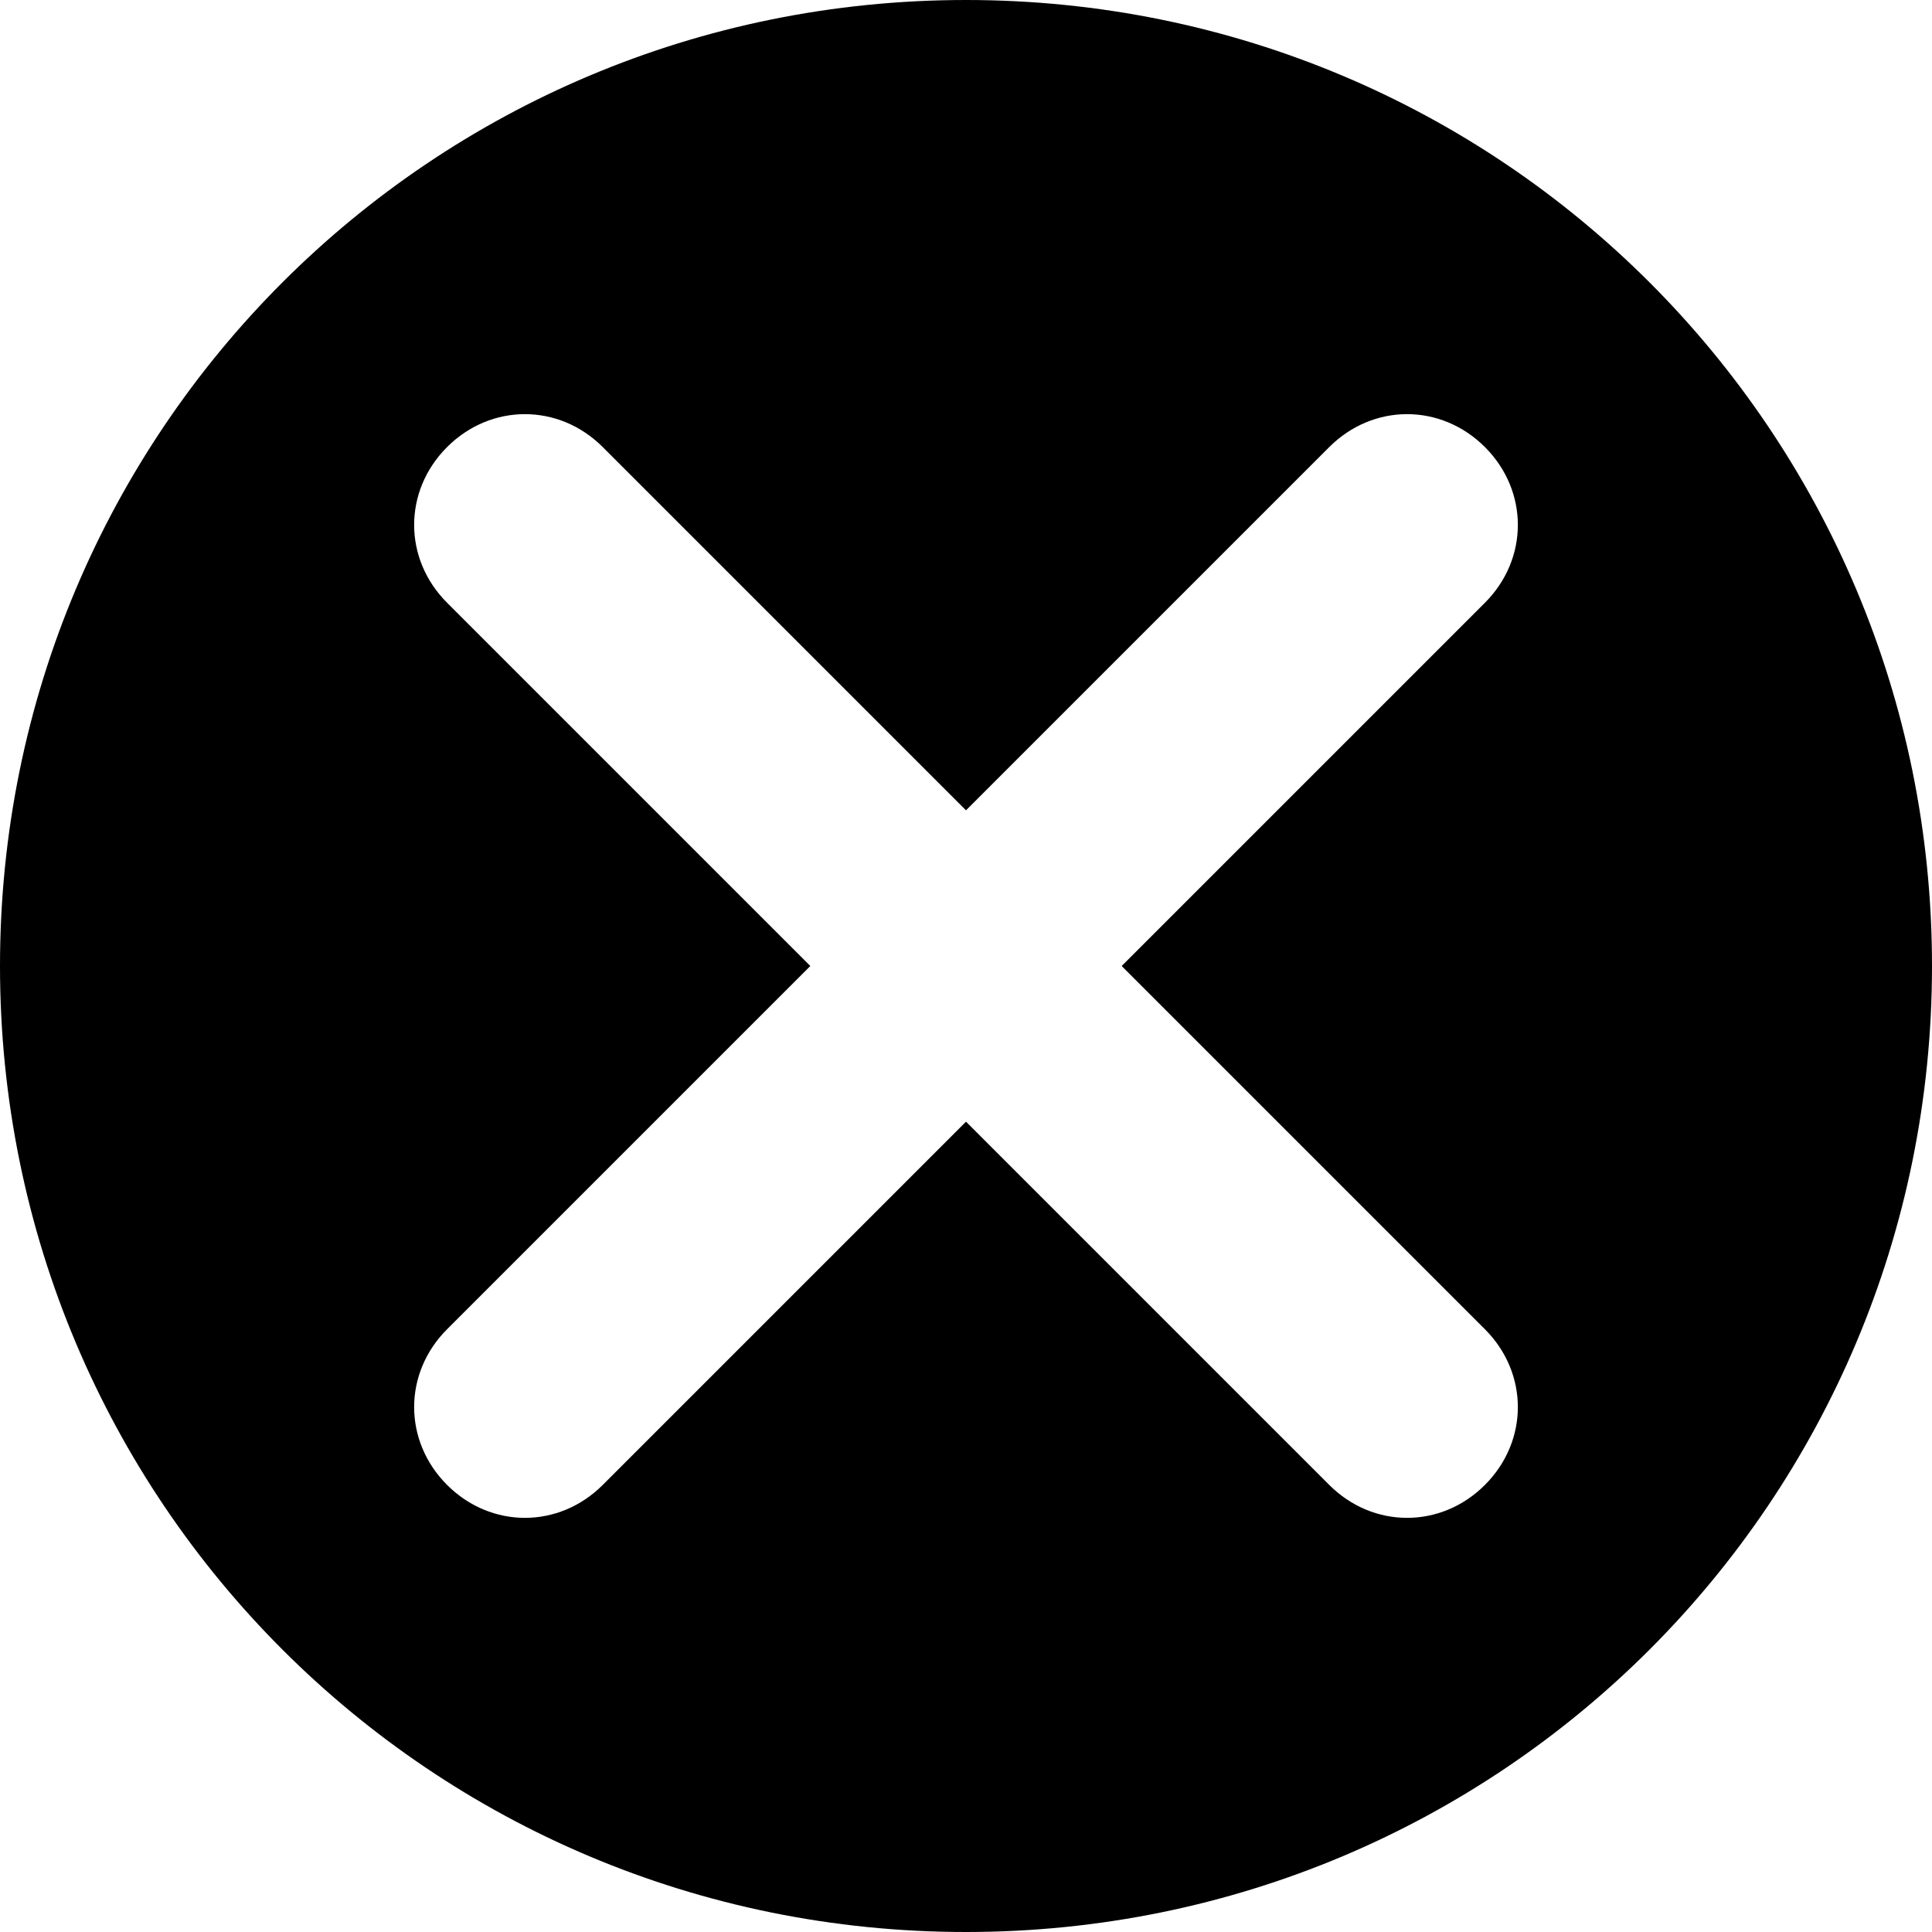
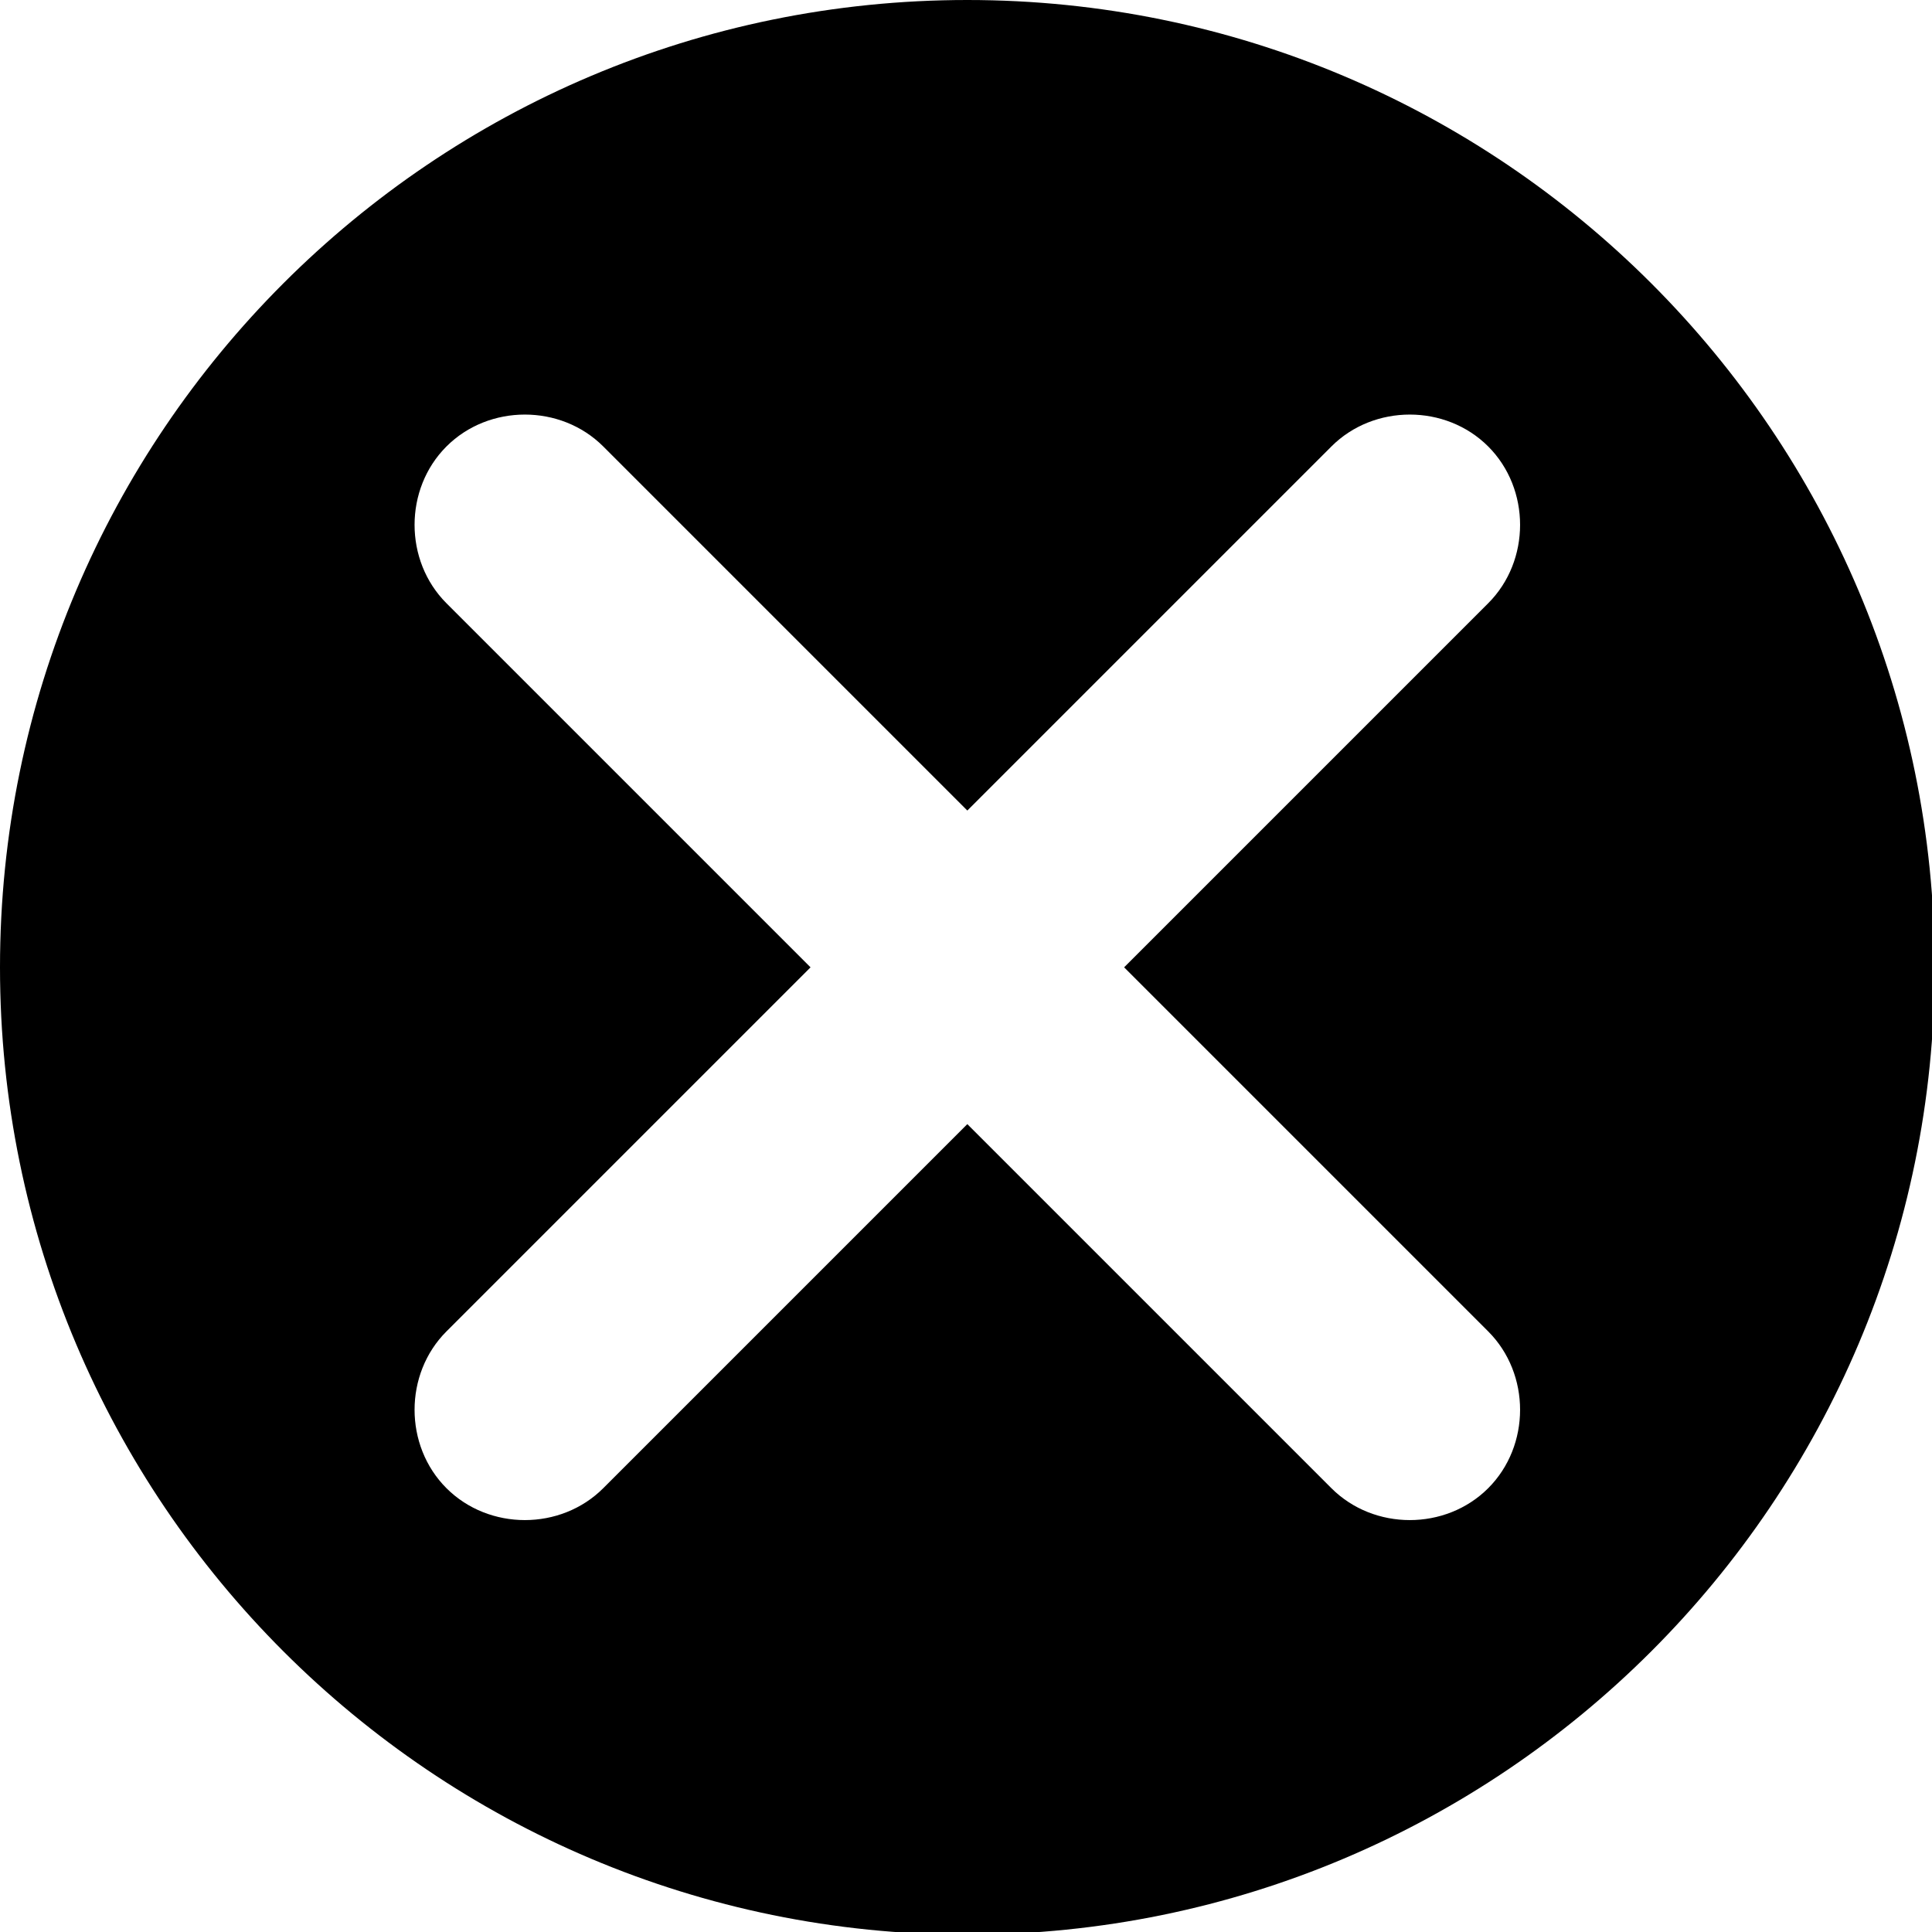
- <svg xmlns="http://www.w3.org/2000/svg" xml:space="preserve" width="4.152mm" height="4.152mm" version="1.1" style="shape-rendering:geometricPrecision; text-rendering:geometricPrecision; image-rendering:optimizeQuality; fill-rule:evenodd; clip-rule:evenodd" viewBox="0 0 4.84 4.84">
+ <svg xmlns="http://www.w3.org/2000/svg" xml:space="preserve" width="5.08mm" height="5.08mm" version="1.1" style="shape-rendering:geometricPrecision; text-rendering:geometricPrecision; image-rendering:optimizeQuality; fill-rule:evenodd; clip-rule:evenodd" viewBox="0 0 7.27 7.27">
  <defs>
    <style type="text/css">
   
    .fil0 {fill:black;fill-rule:nonzero}
   
  </style>
  </defs>
  <g id="SECTIONCUTEDGES">
-     <path class="fil0" d="M2.42 0c-1.34,0 -2.42,1.08 -2.42,2.42 0,1.34 1.08,2.42 2.42,2.42 1.34,0 2.42,-1.08 2.42,-2.42 0,-1.34 -1.08,-2.42 -2.42,-2.42zm0.39 2.42c0,0 0.87,0.87 0.91,0.91 0.11,0.11 0.11,0.28 0,0.39 -0.11,0.11 -0.28,0.11 -0.39,0 -0.04,-0.04 -0.91,-0.91 -0.91,-0.91 0,0 -0.87,0.87 -0.91,0.91 -0.11,0.11 -0.28,0.11 -0.39,0 -0.11,-0.11 -0.11,-0.28 0,-0.39 0.04,-0.04 0.91,-0.91 0.91,-0.91 0,0 -0.87,-0.87 -0.91,-0.91 -0.11,-0.11 -0.11,-0.28 0,-0.39 0.11,-0.11 0.28,-0.11 0.39,0 0.04,0.04 0.91,0.91 0.91,0.91 0,0 0.87,-0.87 0.91,-0.91 0.11,-0.11 0.28,-0.11 0.39,0 0.11,0.11 0.11,0.28 0,0.39 -0.04,0.04 -0.91,0.91 -0.91,0.91z" />
+     <path class="fil0" d="M3.64 0c-2.01,0 -3.64,1.63 -3.64,3.64 0,2.01 1.63,3.64 3.64,3.64 2.01,0 3.64,-1.63 3.64,-3.64 0,-2.01 -1.63,-3.64 -3.64,-3.64zm0.59 3.64c0,0 1.31,1.31 1.37,1.37 0.16,0.16 0.16,0.43 0,0.59 -0.16,0.16 -0.43,0.16 -0.59,0 -0.06,-0.06 -1.37,-1.37 -1.37,-1.37 0,0 -1.31,1.31 -1.37,1.37 -0.16,0.16 -0.43,0.16 -0.59,0 -0.16,-0.16 -0.16,-0.43 0,-0.59 0.06,-0.06 1.37,-1.37 1.37,-1.37 0,0 -1.31,-1.31 -1.37,-1.37 -0.16,-0.16 -0.16,-0.43 0,-0.59 0.16,-0.16 0.43,-0.16 0.59,0 0.06,0.06 1.37,1.37 1.37,1.37 0,0 1.31,-1.31 1.37,-1.37 0.16,-0.16 0.43,-0.16 0.59,0 0.16,0.16 0.16,0.43 0,0.59 -0.06,0.06 -1.37,1.37 -1.37,1.37z" />
  </g>
</svg>
